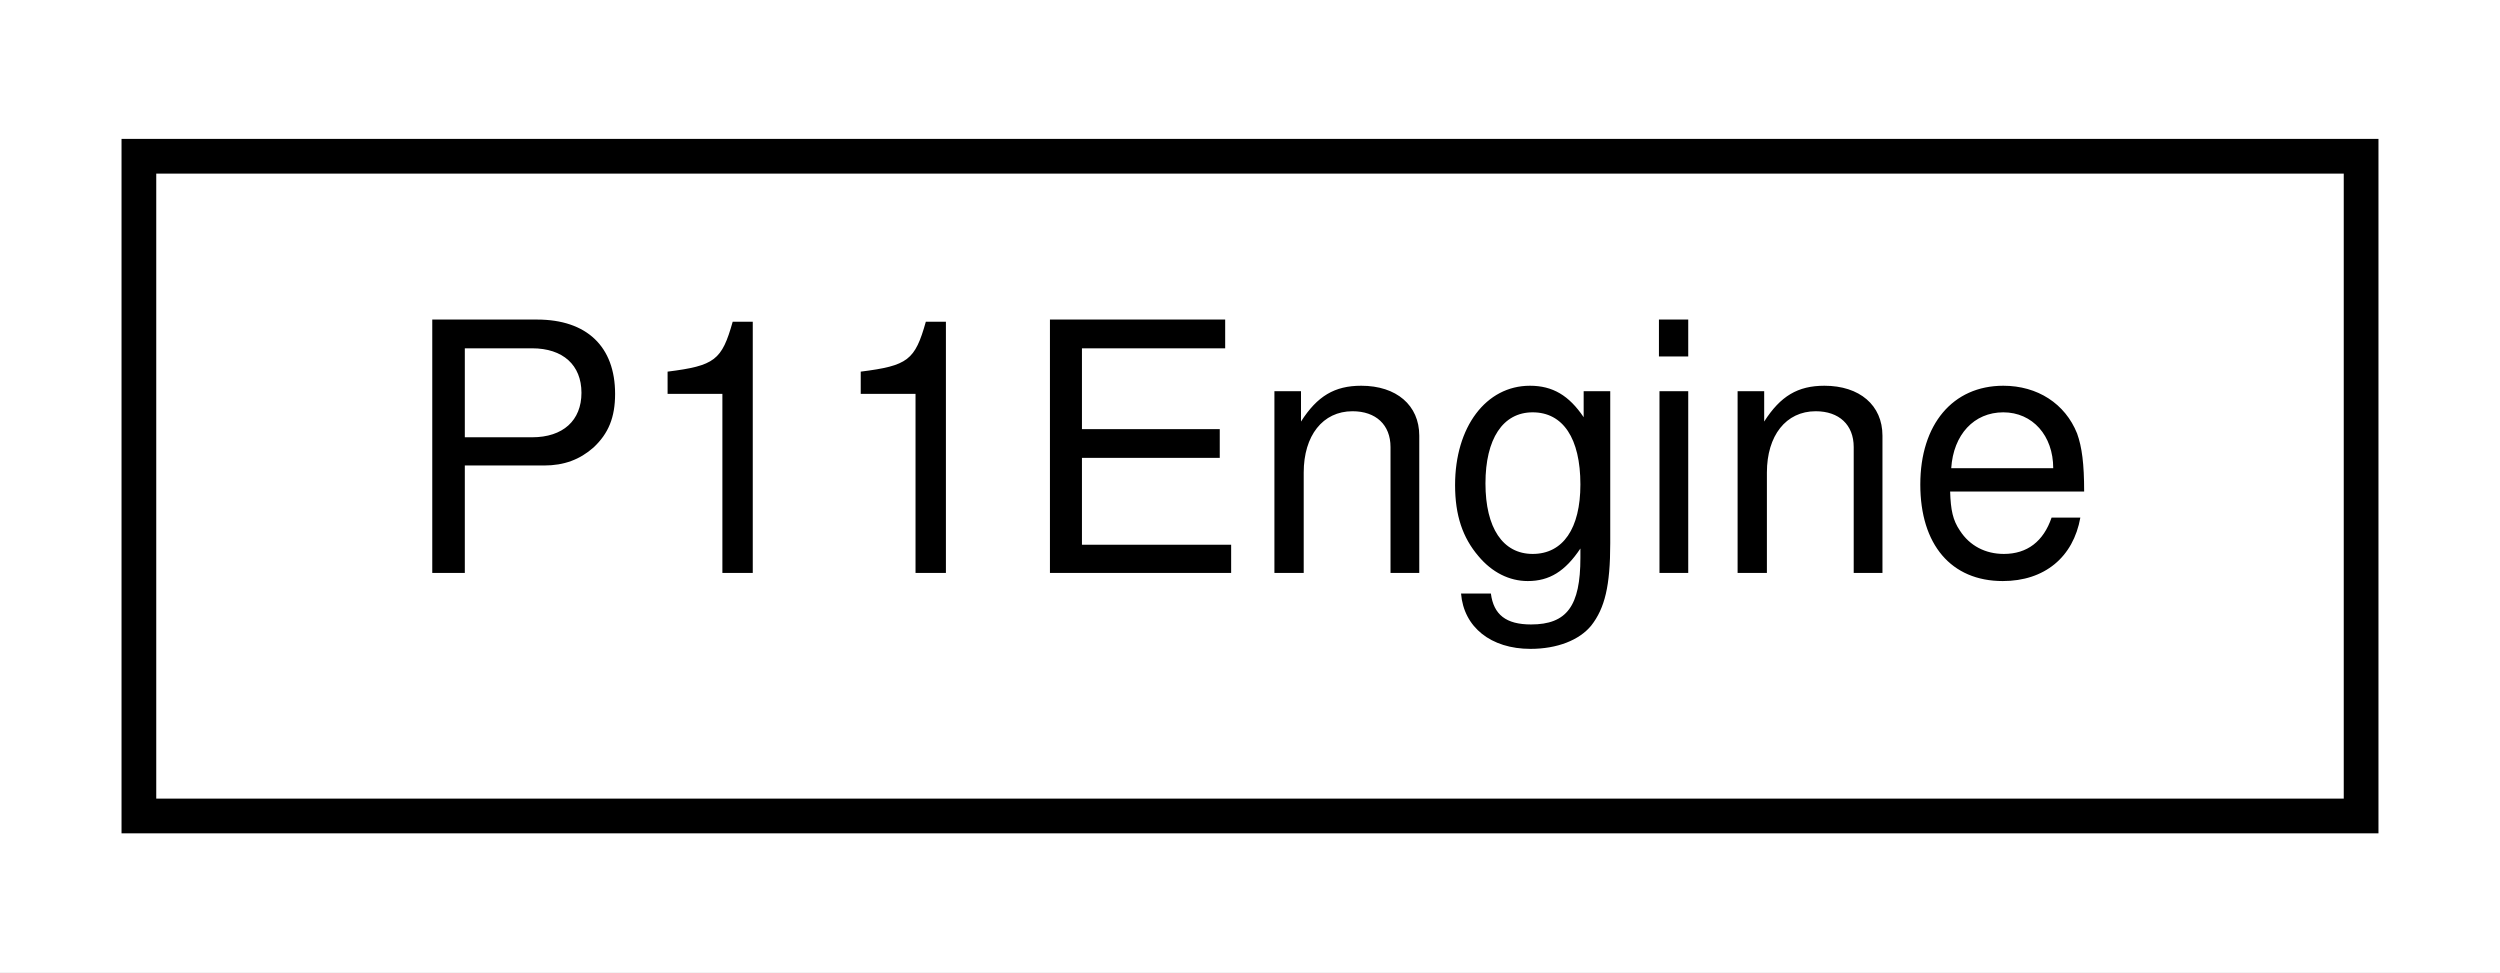
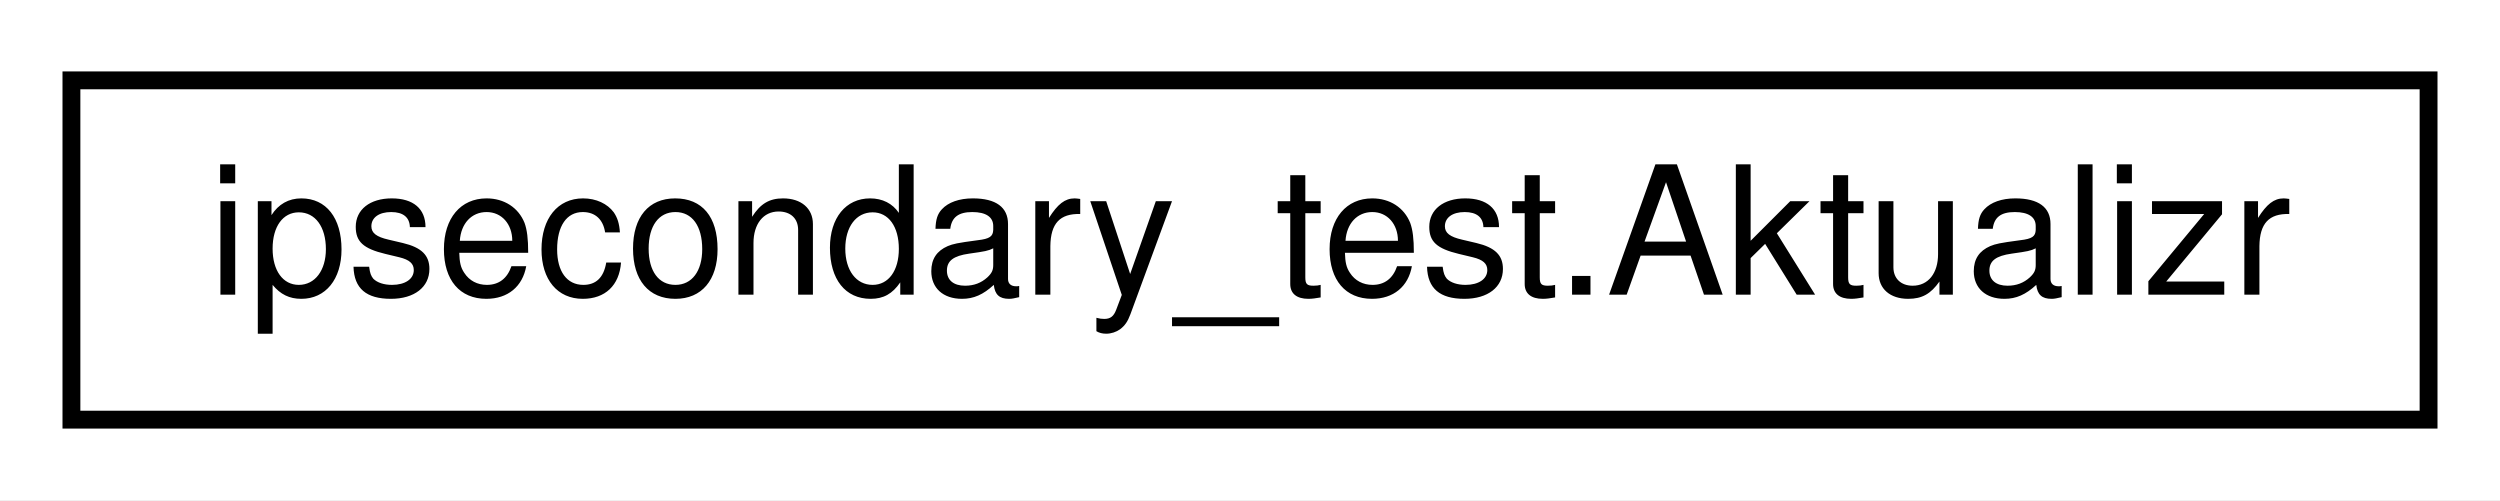
- <svg xmlns="http://www.w3.org/2000/svg" xmlns:xlink="http://www.w3.org/1999/xlink" width="72pt" height="28pt" viewBox="0.00 0.00 72.00 28.00">
+ <svg xmlns="http://www.w3.org/2000/svg" xmlns:xlink="http://www.w3.org/1999/xlink" width="140pt" height="28pt" viewBox="0.00 0.00 140.00 28.00">
  <g id="graph0" class="graph" transform="scale(1 1) rotate(0) translate(4 24)">
-     <polygon fill="#ffffff" stroke="transparent" points="-4,4 -4,-24 68,-24 68,4 -4,4" />
+     <polygon fill="#ffffff" stroke="transparent" points="-4,4 -4,-24 136,-24 136,4 -4,4" />
    <g id="node1" class="node">
      <g id="a_node1">
-         <a xlink:href="class_p11_engine.html" target="_top" xlink:title="P11Engine">
-           <polygon fill="#ffffff" stroke="#000000" points="0,-.5 0,-19.5 64,-19.5 64,-.5 0,-.5" />
-           <text text-anchor="middle" x="32" y="-7.5" font-family="Helvetica,sans-Serif" font-size="10.00" fill="#000000">P11Engine</text>
+         <a xlink:href="classipsecondary__test_1_1_aktualizr.html" target="_top" xlink:title="ipsecondary_test.Aktualizr">
+           <polygon fill="#ffffff" stroke="#000000" points="0,-.5 0,-19.5 132,-19.5 132,-.5 0,-.5" />
+           <text text-anchor="middle" x="66" y="-7.5" font-family="Helvetica,sans-Serif" font-size="10.00" fill="#000000">ipsecondary_test.Aktualizr</text>
        </a>
      </g>
    </g>
  </g>
</svg>
